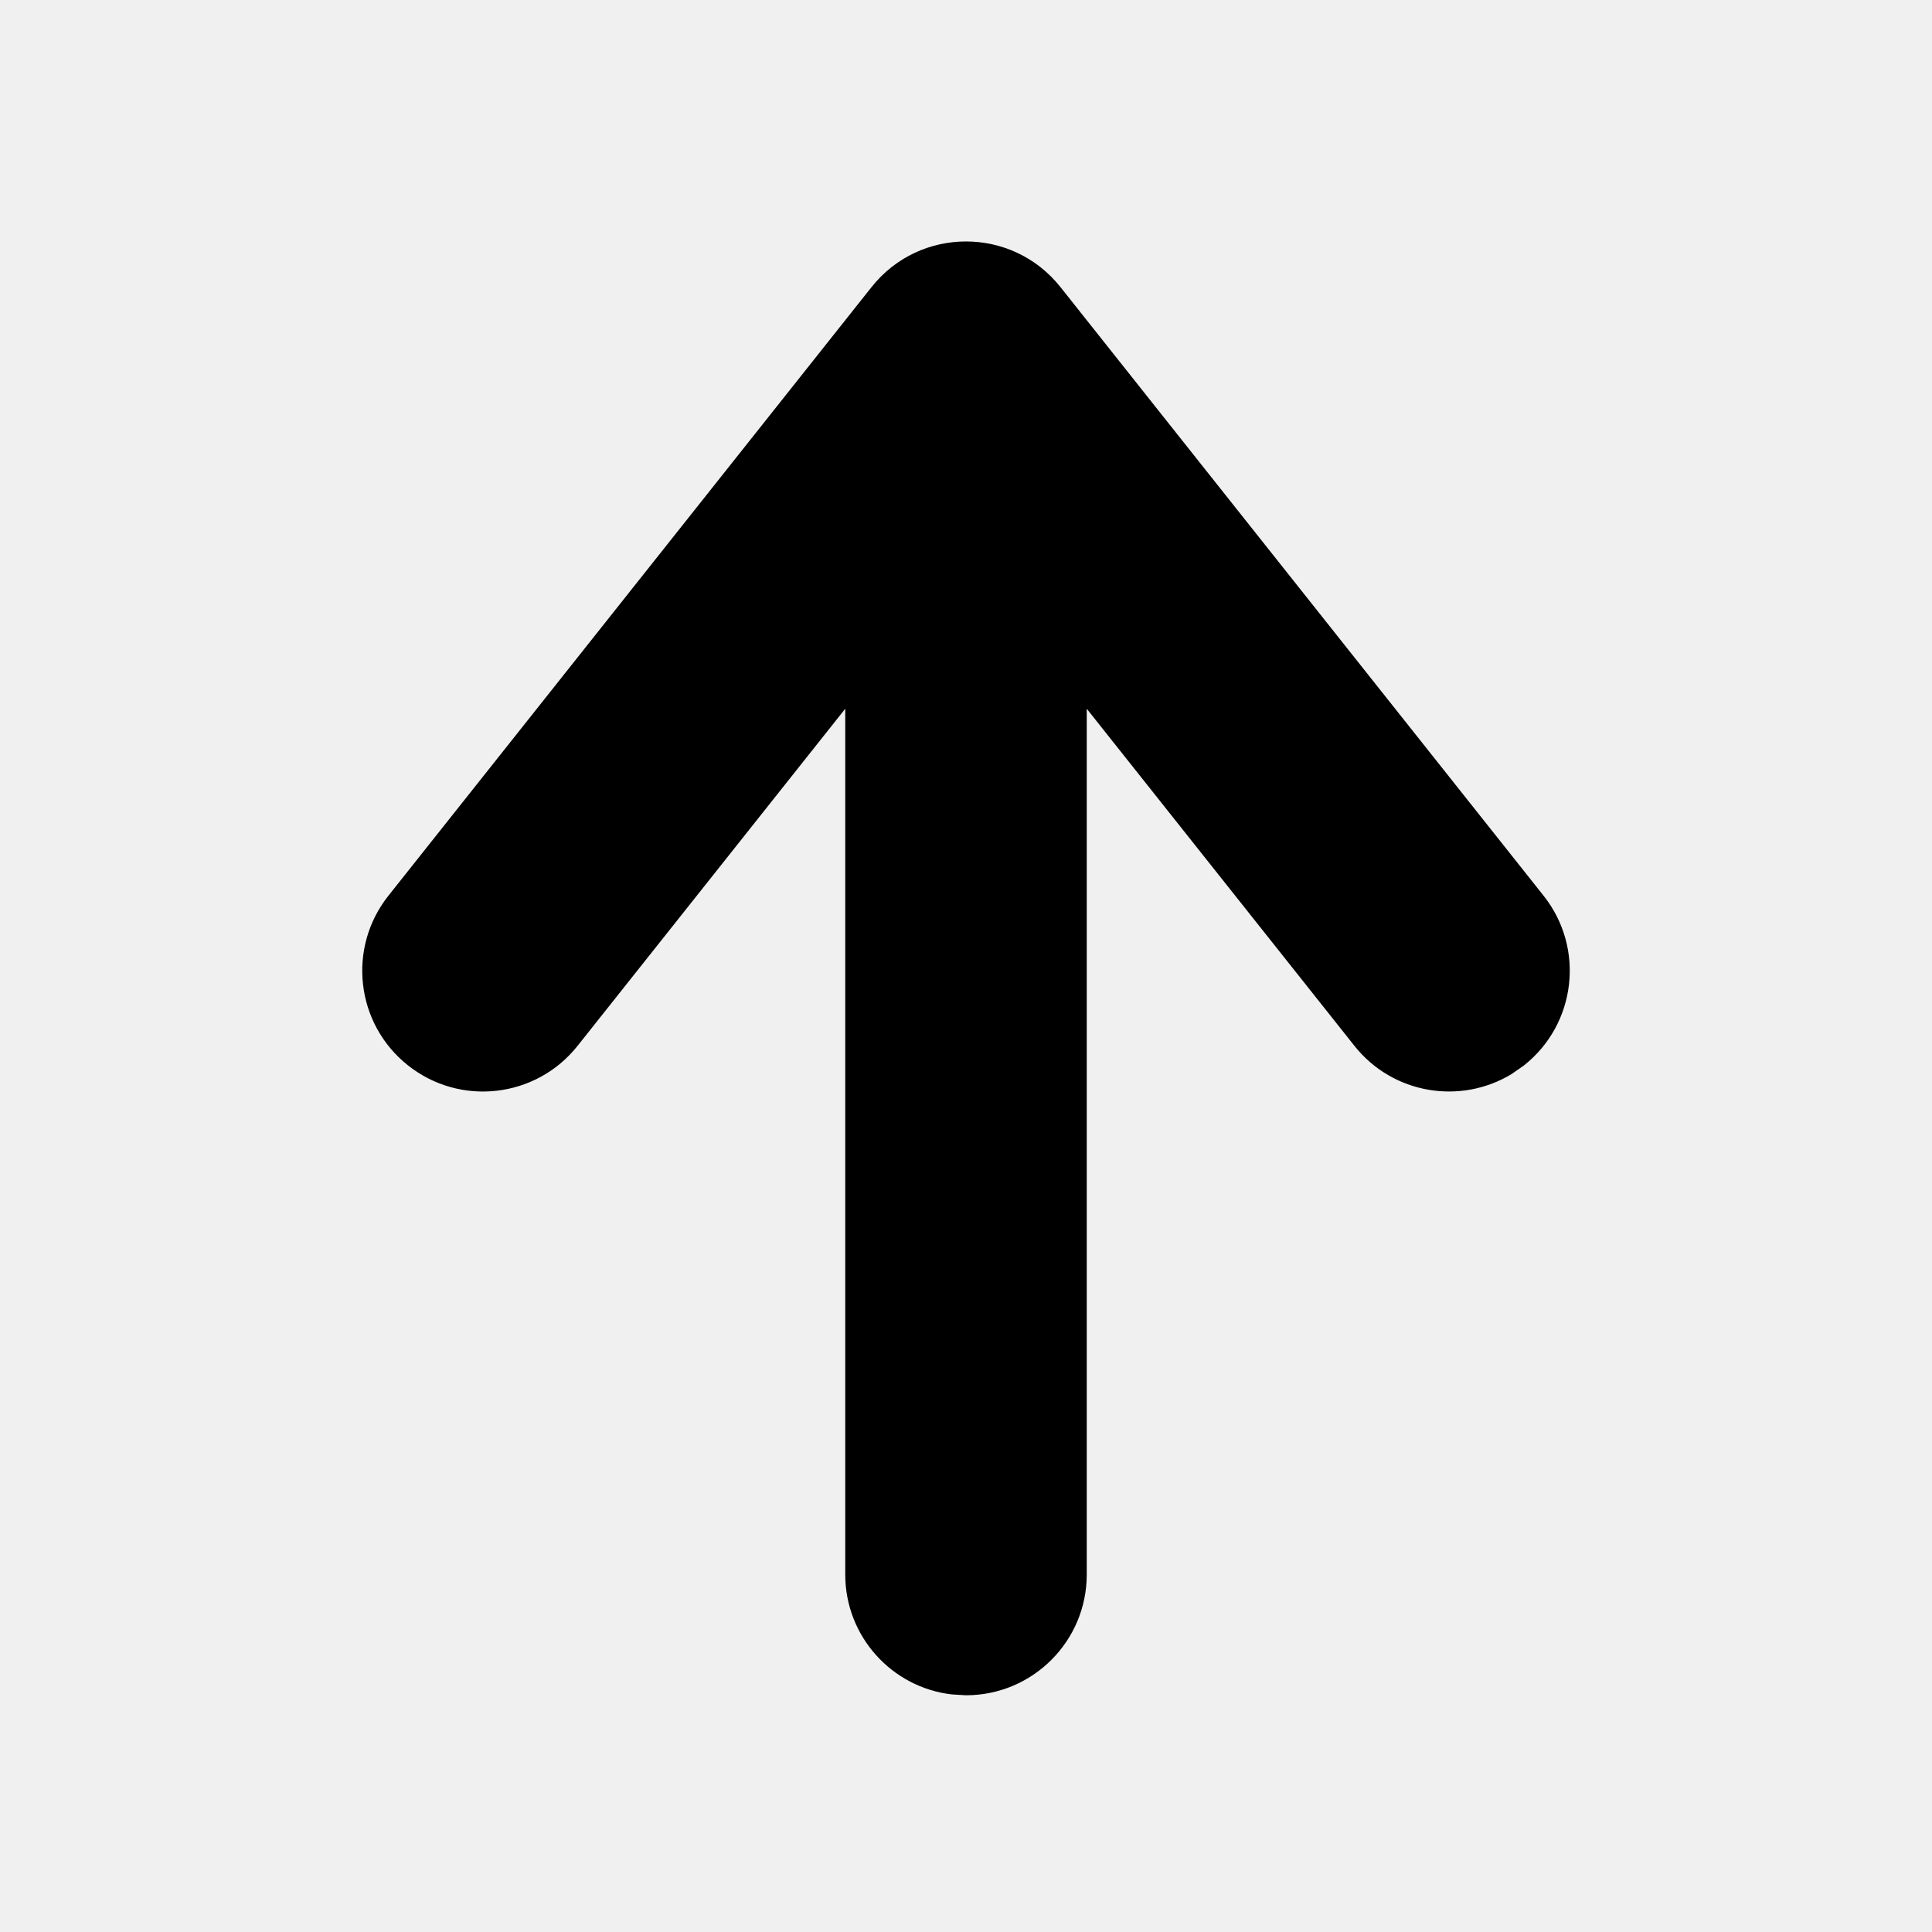
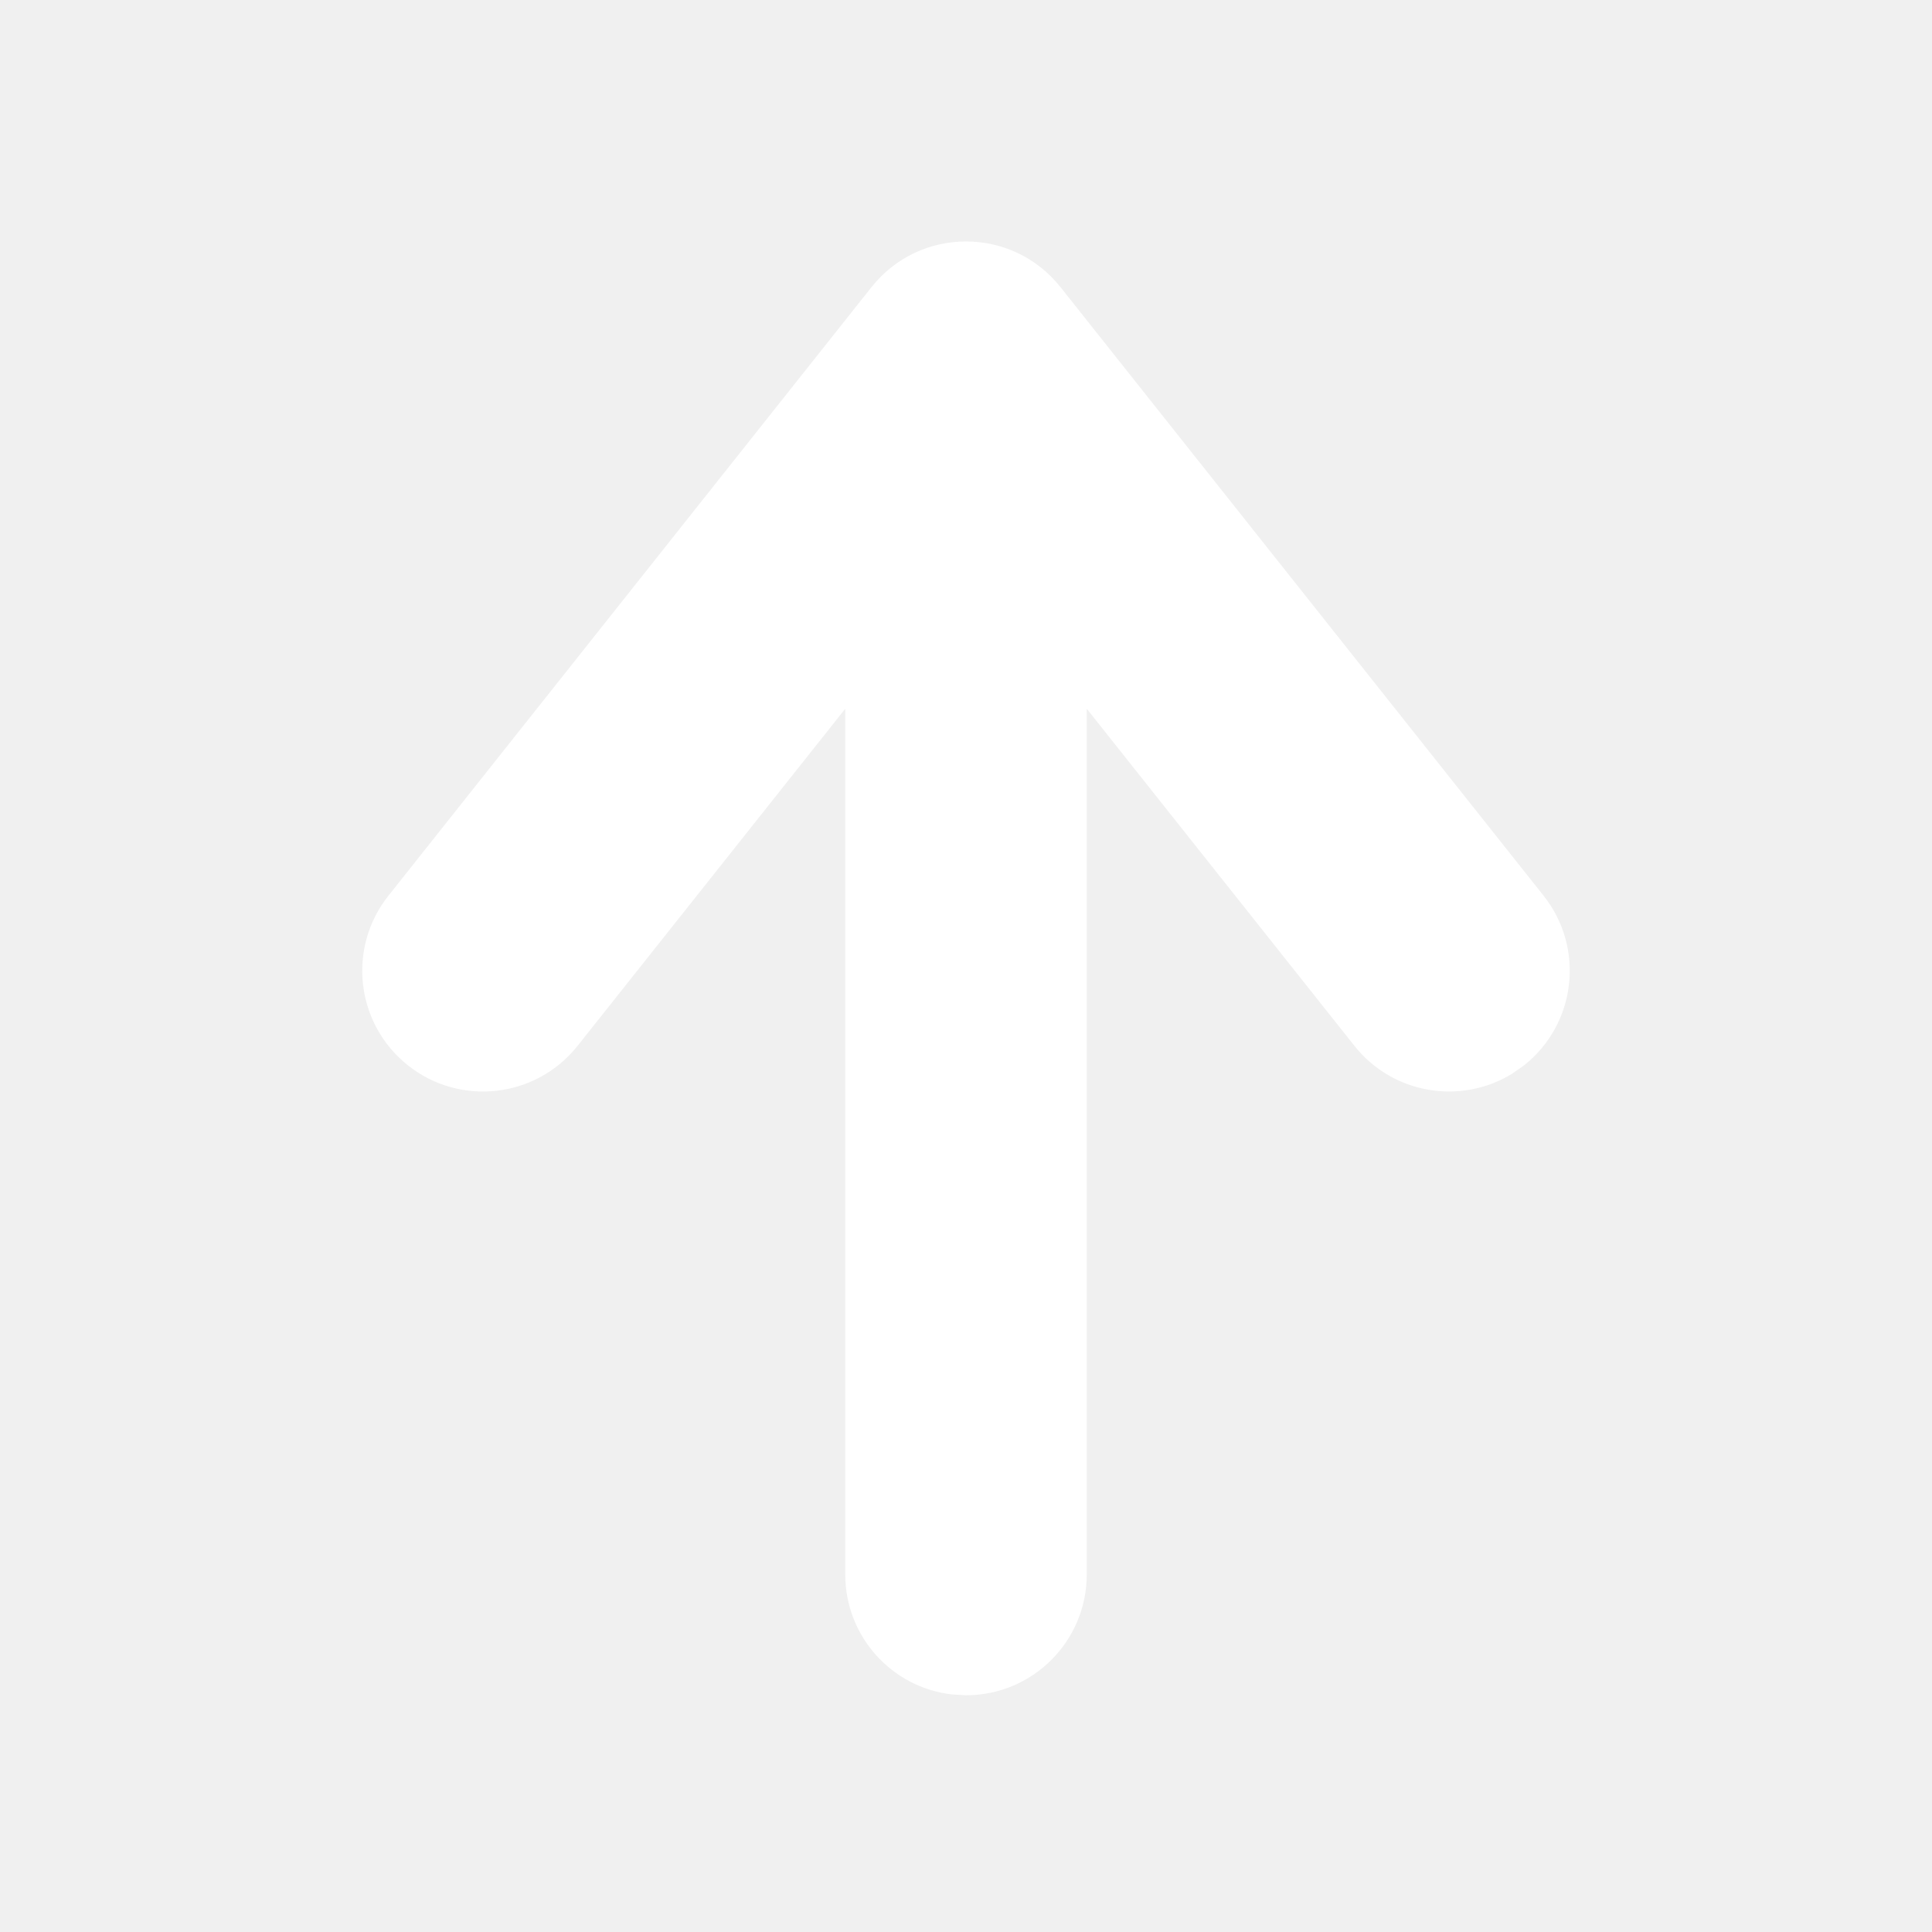
<svg xmlns="http://www.w3.org/2000/svg" width="16px" height="16px" viewBox="0 0 16 16" version="1.1">
  <g id="Icons/16/Arrowline/up" stroke="none" stroke-width="1" fill="none" fill-rule="evenodd">
-     <path d="M8,2 C8.552,2 9,2.448 9,3 L9,3 L9,10.17 L11.217,7.378 C11.534,6.979 12.094,6.887 12.519,7.145 L12.622,7.217 C13.054,7.56 13.127,8.189 12.783,8.622 L12.783,8.622 L8.783,13.661 C8.383,14.166 7.617,14.166 7.217,13.661 L7.217,13.661 L3.217,8.622 C2.873,8.189 2.946,7.56 3.378,7.217 C3.811,6.873 4.44,6.946 4.783,7.378 L4.783,7.378 L7,10.17 L7,3 C7,2.487 7.386,2.064 7.883,2.007 Z" id="Combined-Shape" fill="#000000" transform="translate(8.000039, 8.019737) scale(1, -1) translate(-8.000039, -8.019737) " />
+     <path d="M8,2 C8.552,2 9,2.448 9,3 L9,3 L9,10.17 L11.217,7.378 C11.534,6.979 12.094,6.887 12.519,7.145 L12.622,7.217 C13.054,7.56 13.127,8.189 12.783,8.622 L12.783,8.622 L8.783,13.661 C8.383,14.166 7.617,14.166 7.217,13.661 L7.217,13.661 L3.217,8.622 C2.873,8.189 2.946,7.56 3.378,7.217 C3.811,6.873 4.44,6.946 4.783,7.378 L4.783,7.378 L7,10.17 L7,3 C7,2.487 7.386,2.064 7.883,2.007 Z" id="Combined-Shape" fill="#ffffff" transform="translate(8.000039, 8.019737) scale(1, -1) translate(-8.000039, -8.019737) " />
  </g>
</svg>
